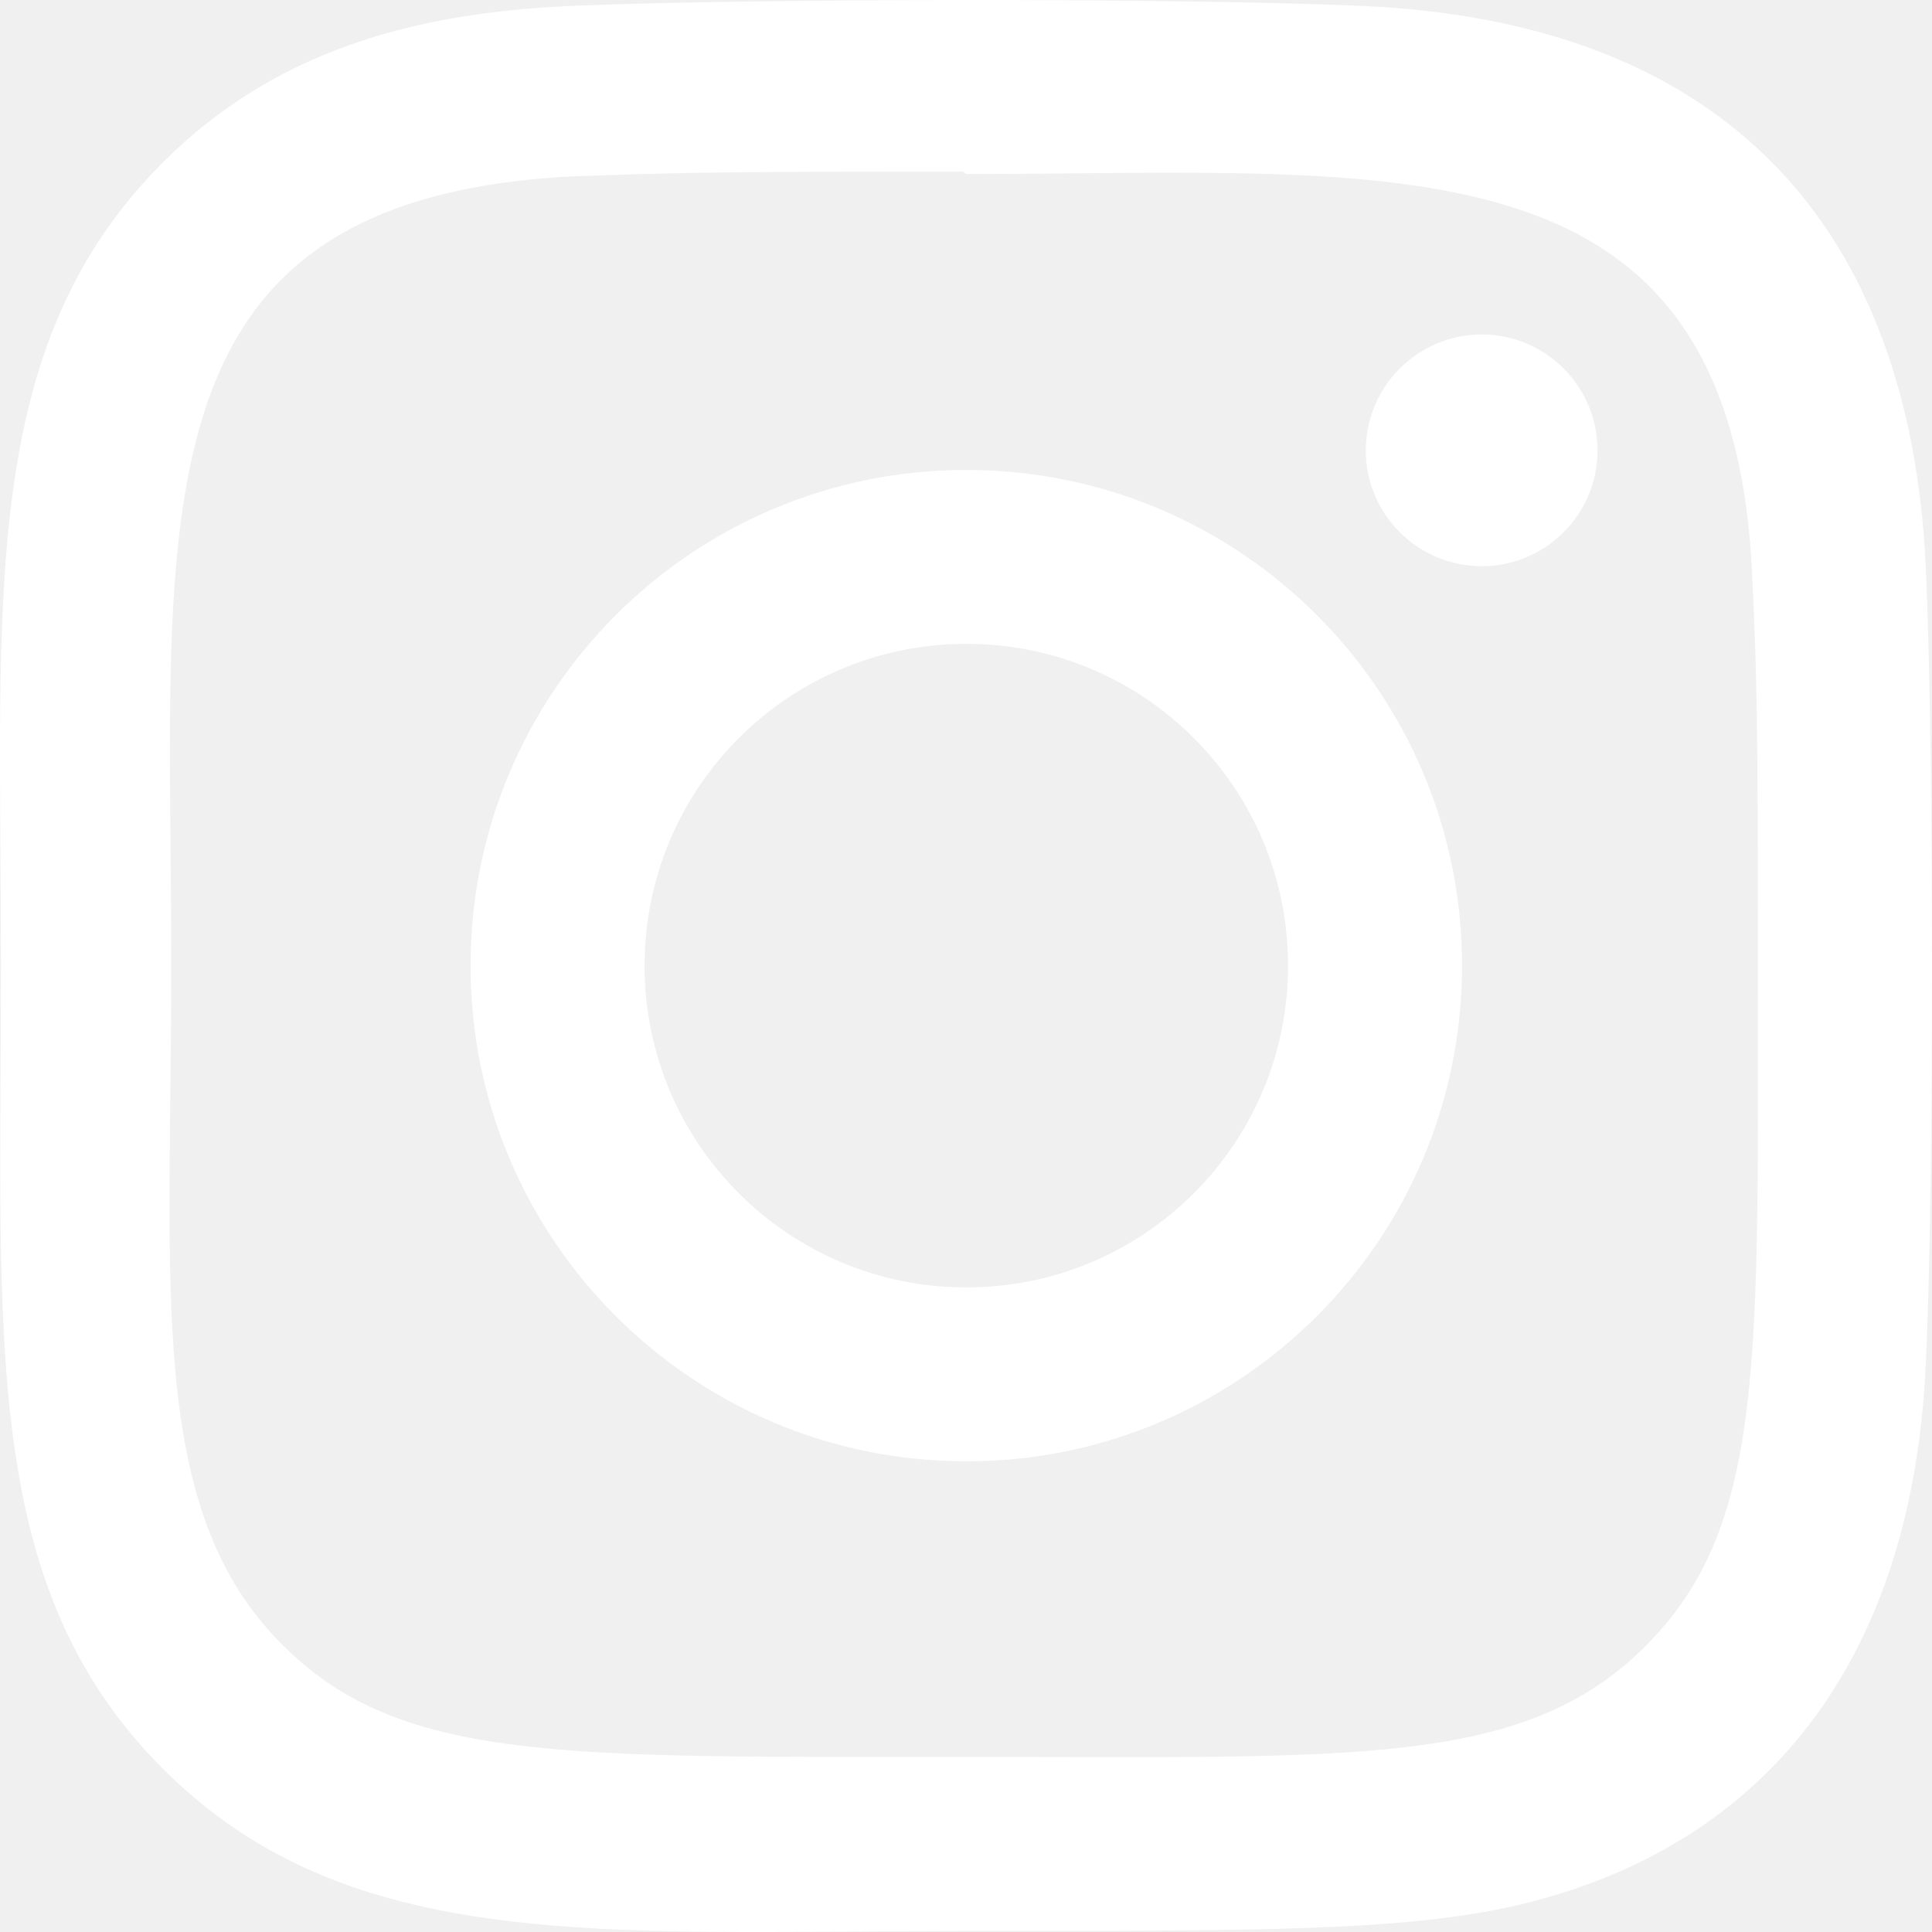
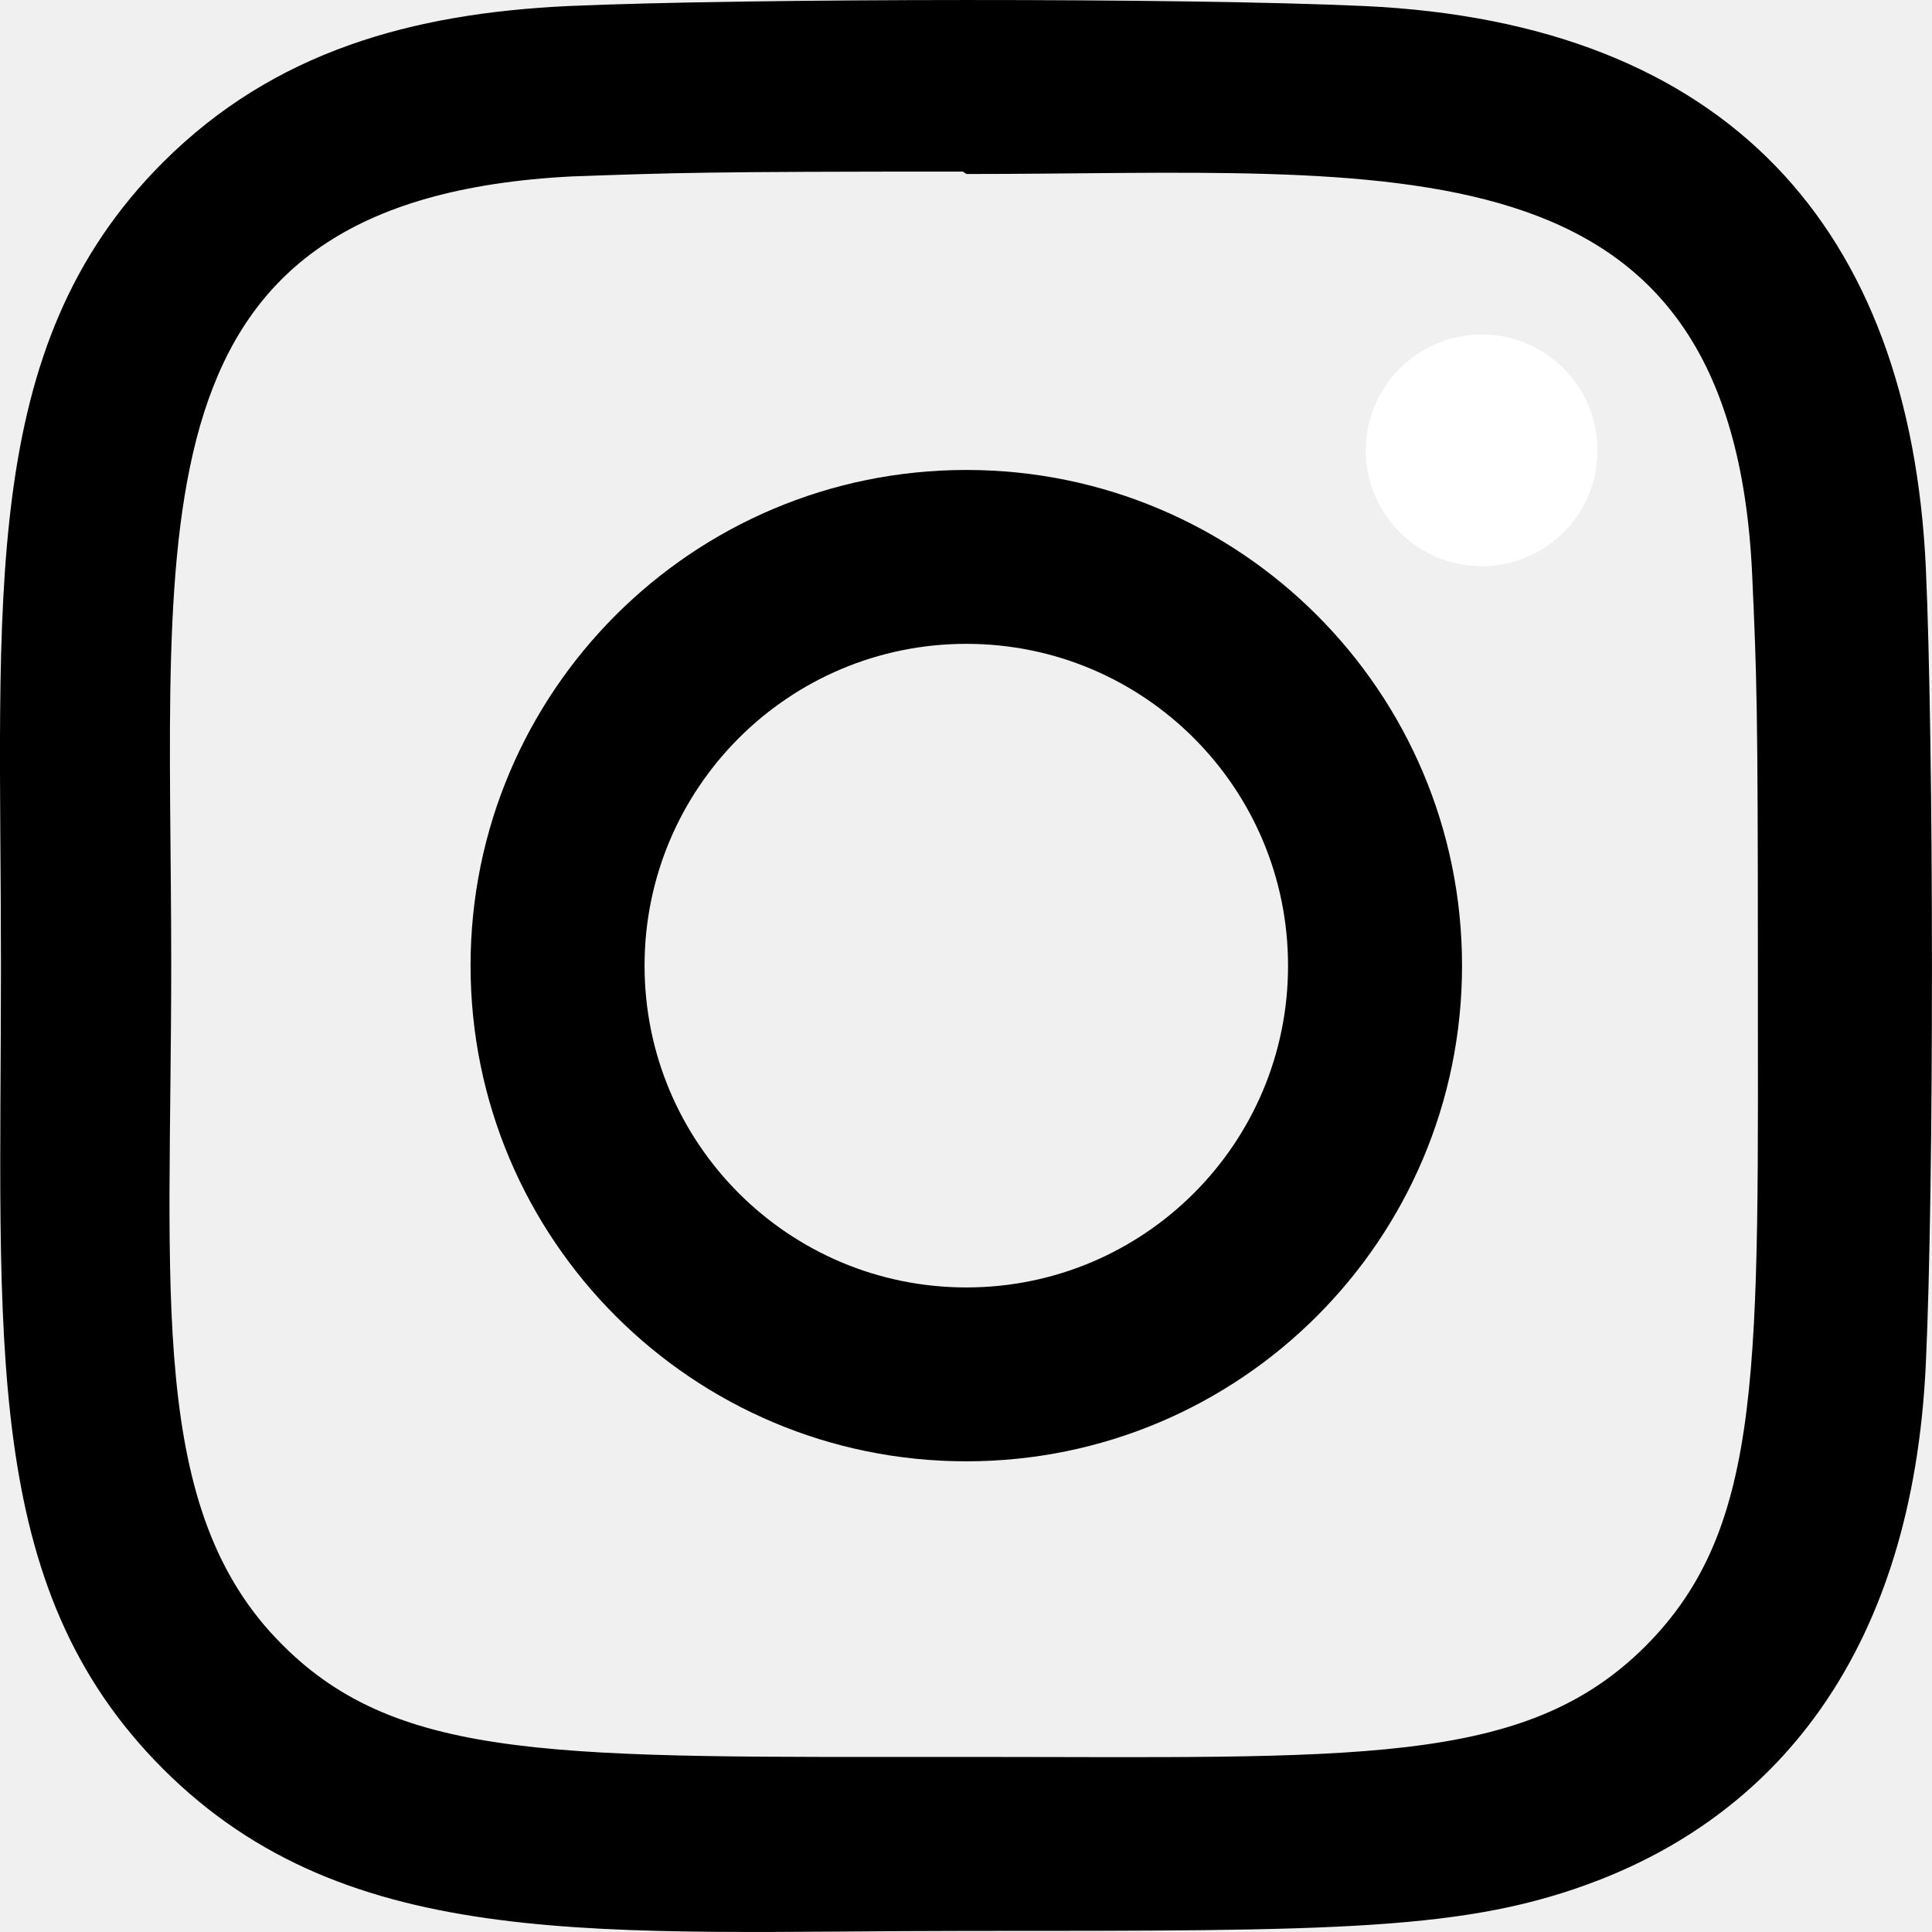
<svg xmlns="http://www.w3.org/2000/svg" width="16" height="16" viewBox="0 0 16 16" fill="none">
-   <path d="M8.003 3.892C5.734 3.892 3.897 5.73 3.897 7.997C3.897 10.265 5.736 12.102 8.003 12.102C10.271 12.102 12.108 10.264 12.108 7.997C12.108 5.728 10.269 3.892 8.003 3.892V3.892ZM8.003 10.662C6.53 10.662 5.338 9.469 5.338 7.997C5.338 6.525 6.531 5.332 8.003 5.332C9.475 5.332 10.667 6.525 10.667 7.997C10.668 9.469 9.475 10.662 8.003 10.662V10.662Z" fill="white" />
-   <path d="M11.299 0.05C9.827 -0.018 6.181 -0.015 4.707 0.05C3.413 0.111 2.271 0.424 1.35 1.344C-0.189 2.883 0.008 4.956 0.008 7.997C0.008 11.109 -0.165 13.134 1.35 14.649C2.895 16.193 4.998 15.991 8.003 15.991C11.085 15.991 12.149 15.993 13.239 15.571C14.721 14.996 15.84 13.671 15.949 11.292C16.018 9.819 16.015 6.174 15.949 4.701C15.817 1.892 14.31 0.189 11.299 0.05V0.05ZM13.629 13.631C12.62 14.64 11.221 14.55 7.983 14.55C4.65 14.55 3.313 14.599 2.338 13.621C1.215 12.503 1.418 10.708 1.418 7.986C1.418 4.303 1.04 1.65 4.737 1.461C5.586 1.431 5.836 1.421 7.974 1.421L8.004 1.441C11.557 1.441 14.344 1.069 14.511 4.765C14.549 5.608 14.558 5.861 14.558 7.996C14.557 11.291 14.62 12.635 13.629 13.631V13.631Z" fill="white" />
+   <path d="M8.003 3.892C5.734 3.892 3.897 5.73 3.897 7.997C3.897 10.265 5.736 12.102 8.003 12.102C10.271 12.102 12.108 10.264 12.108 7.997C12.108 5.728 10.269 3.892 8.003 3.892V3.892ZM8.003 10.662C6.53 10.662 5.338 9.469 5.338 7.997C5.338 6.525 6.531 5.332 8.003 5.332C9.475 5.332 10.667 6.525 10.667 7.997C10.668 9.469 9.475 10.662 8.003 10.662V10.662Z" fill="black" />
+   <path d="M11.299 0.05C9.827 -0.018 6.181 -0.015 4.707 0.05C3.413 0.111 2.271 0.424 1.35 1.344C-0.189 2.883 0.008 4.956 0.008 7.997C0.008 11.109 -0.165 13.134 1.35 14.649C2.895 16.193 4.998 15.991 8.003 15.991C11.085 15.991 12.149 15.993 13.239 15.571C14.721 14.996 15.84 13.671 15.949 11.292C16.018 9.819 16.015 6.174 15.949 4.701C15.817 1.892 14.31 0.189 11.299 0.05V0.05ZM13.629 13.631C12.62 14.64 11.221 14.55 7.983 14.55C4.65 14.55 3.313 14.599 2.338 13.621C1.215 12.503 1.418 10.708 1.418 7.986C1.418 4.303 1.04 1.65 4.737 1.461C5.586 1.431 5.836 1.421 7.974 1.421L8.004 1.441C11.557 1.441 14.344 1.069 14.511 4.765C14.549 5.608 14.558 5.861 14.558 7.996C14.557 11.291 14.62 12.635 13.629 13.631V13.631Z" fill="black" />
  <path d="M12.271 4.689C12.8 4.689 13.23 4.259 13.23 3.73C13.23 3.2 12.8 2.77 12.271 2.77C11.741 2.77 11.311 3.2 11.311 3.73C11.311 4.259 11.741 4.689 12.271 4.689Z" fill="white" />
</svg>
